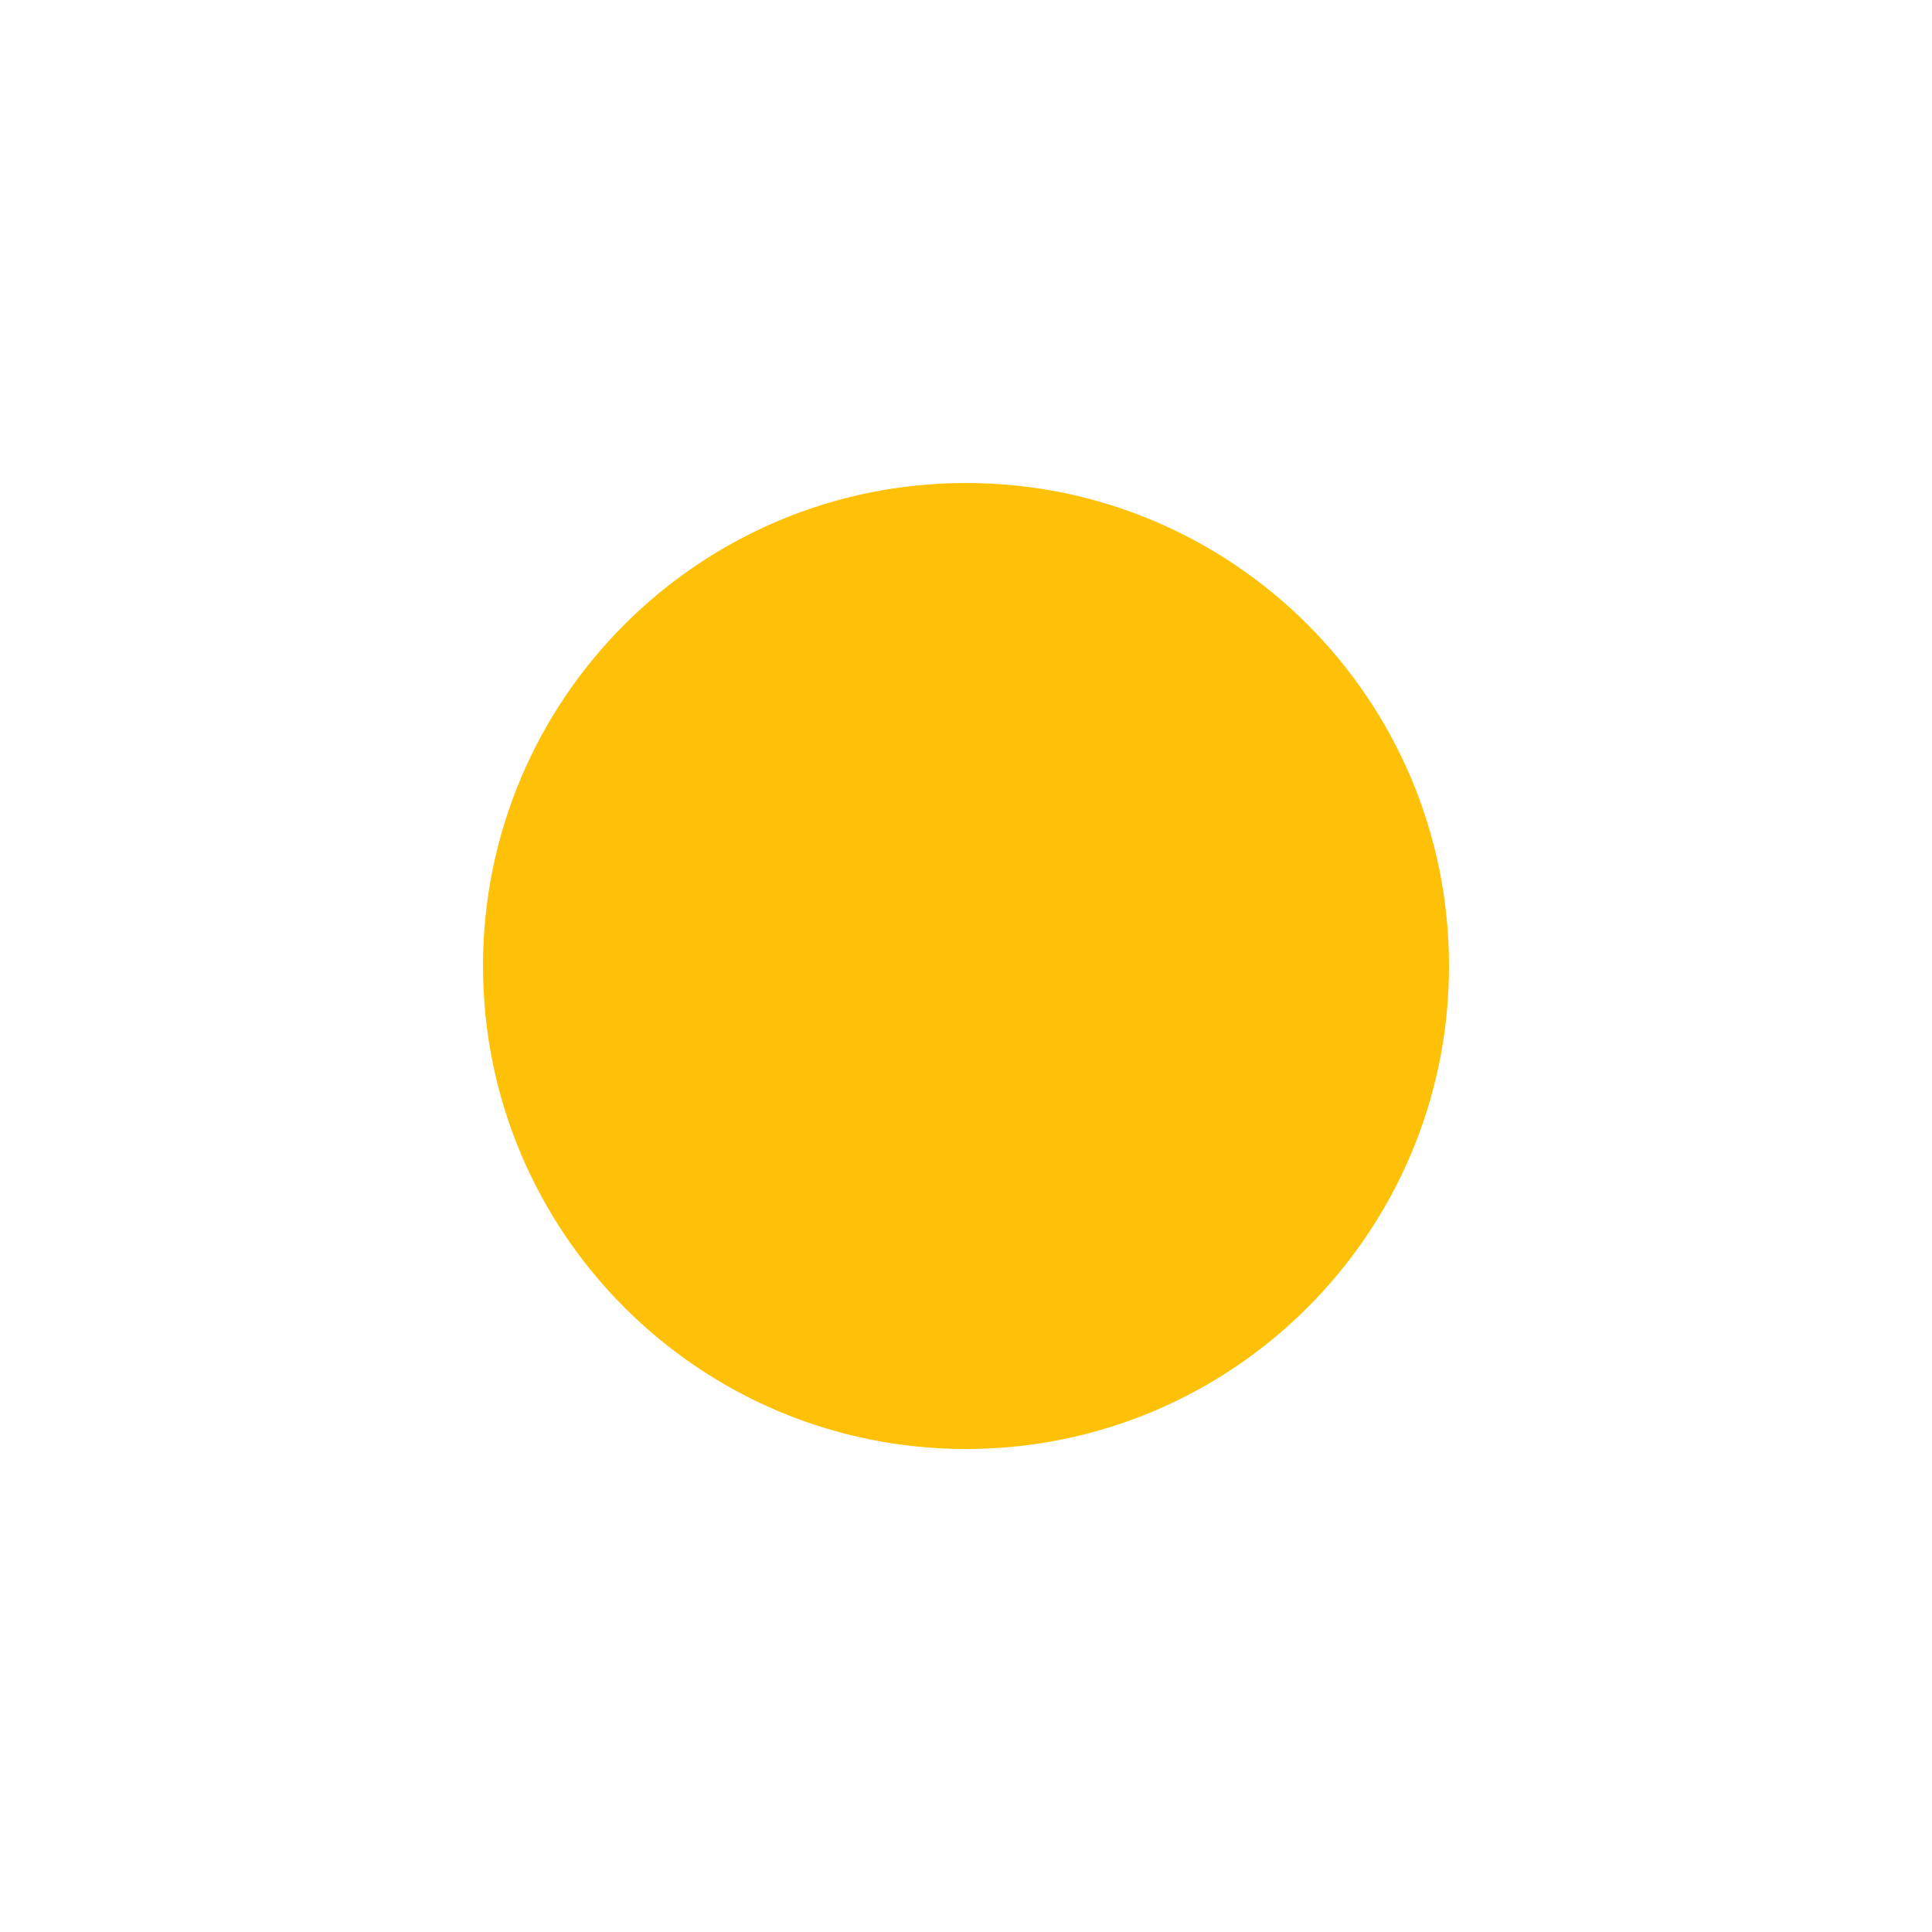
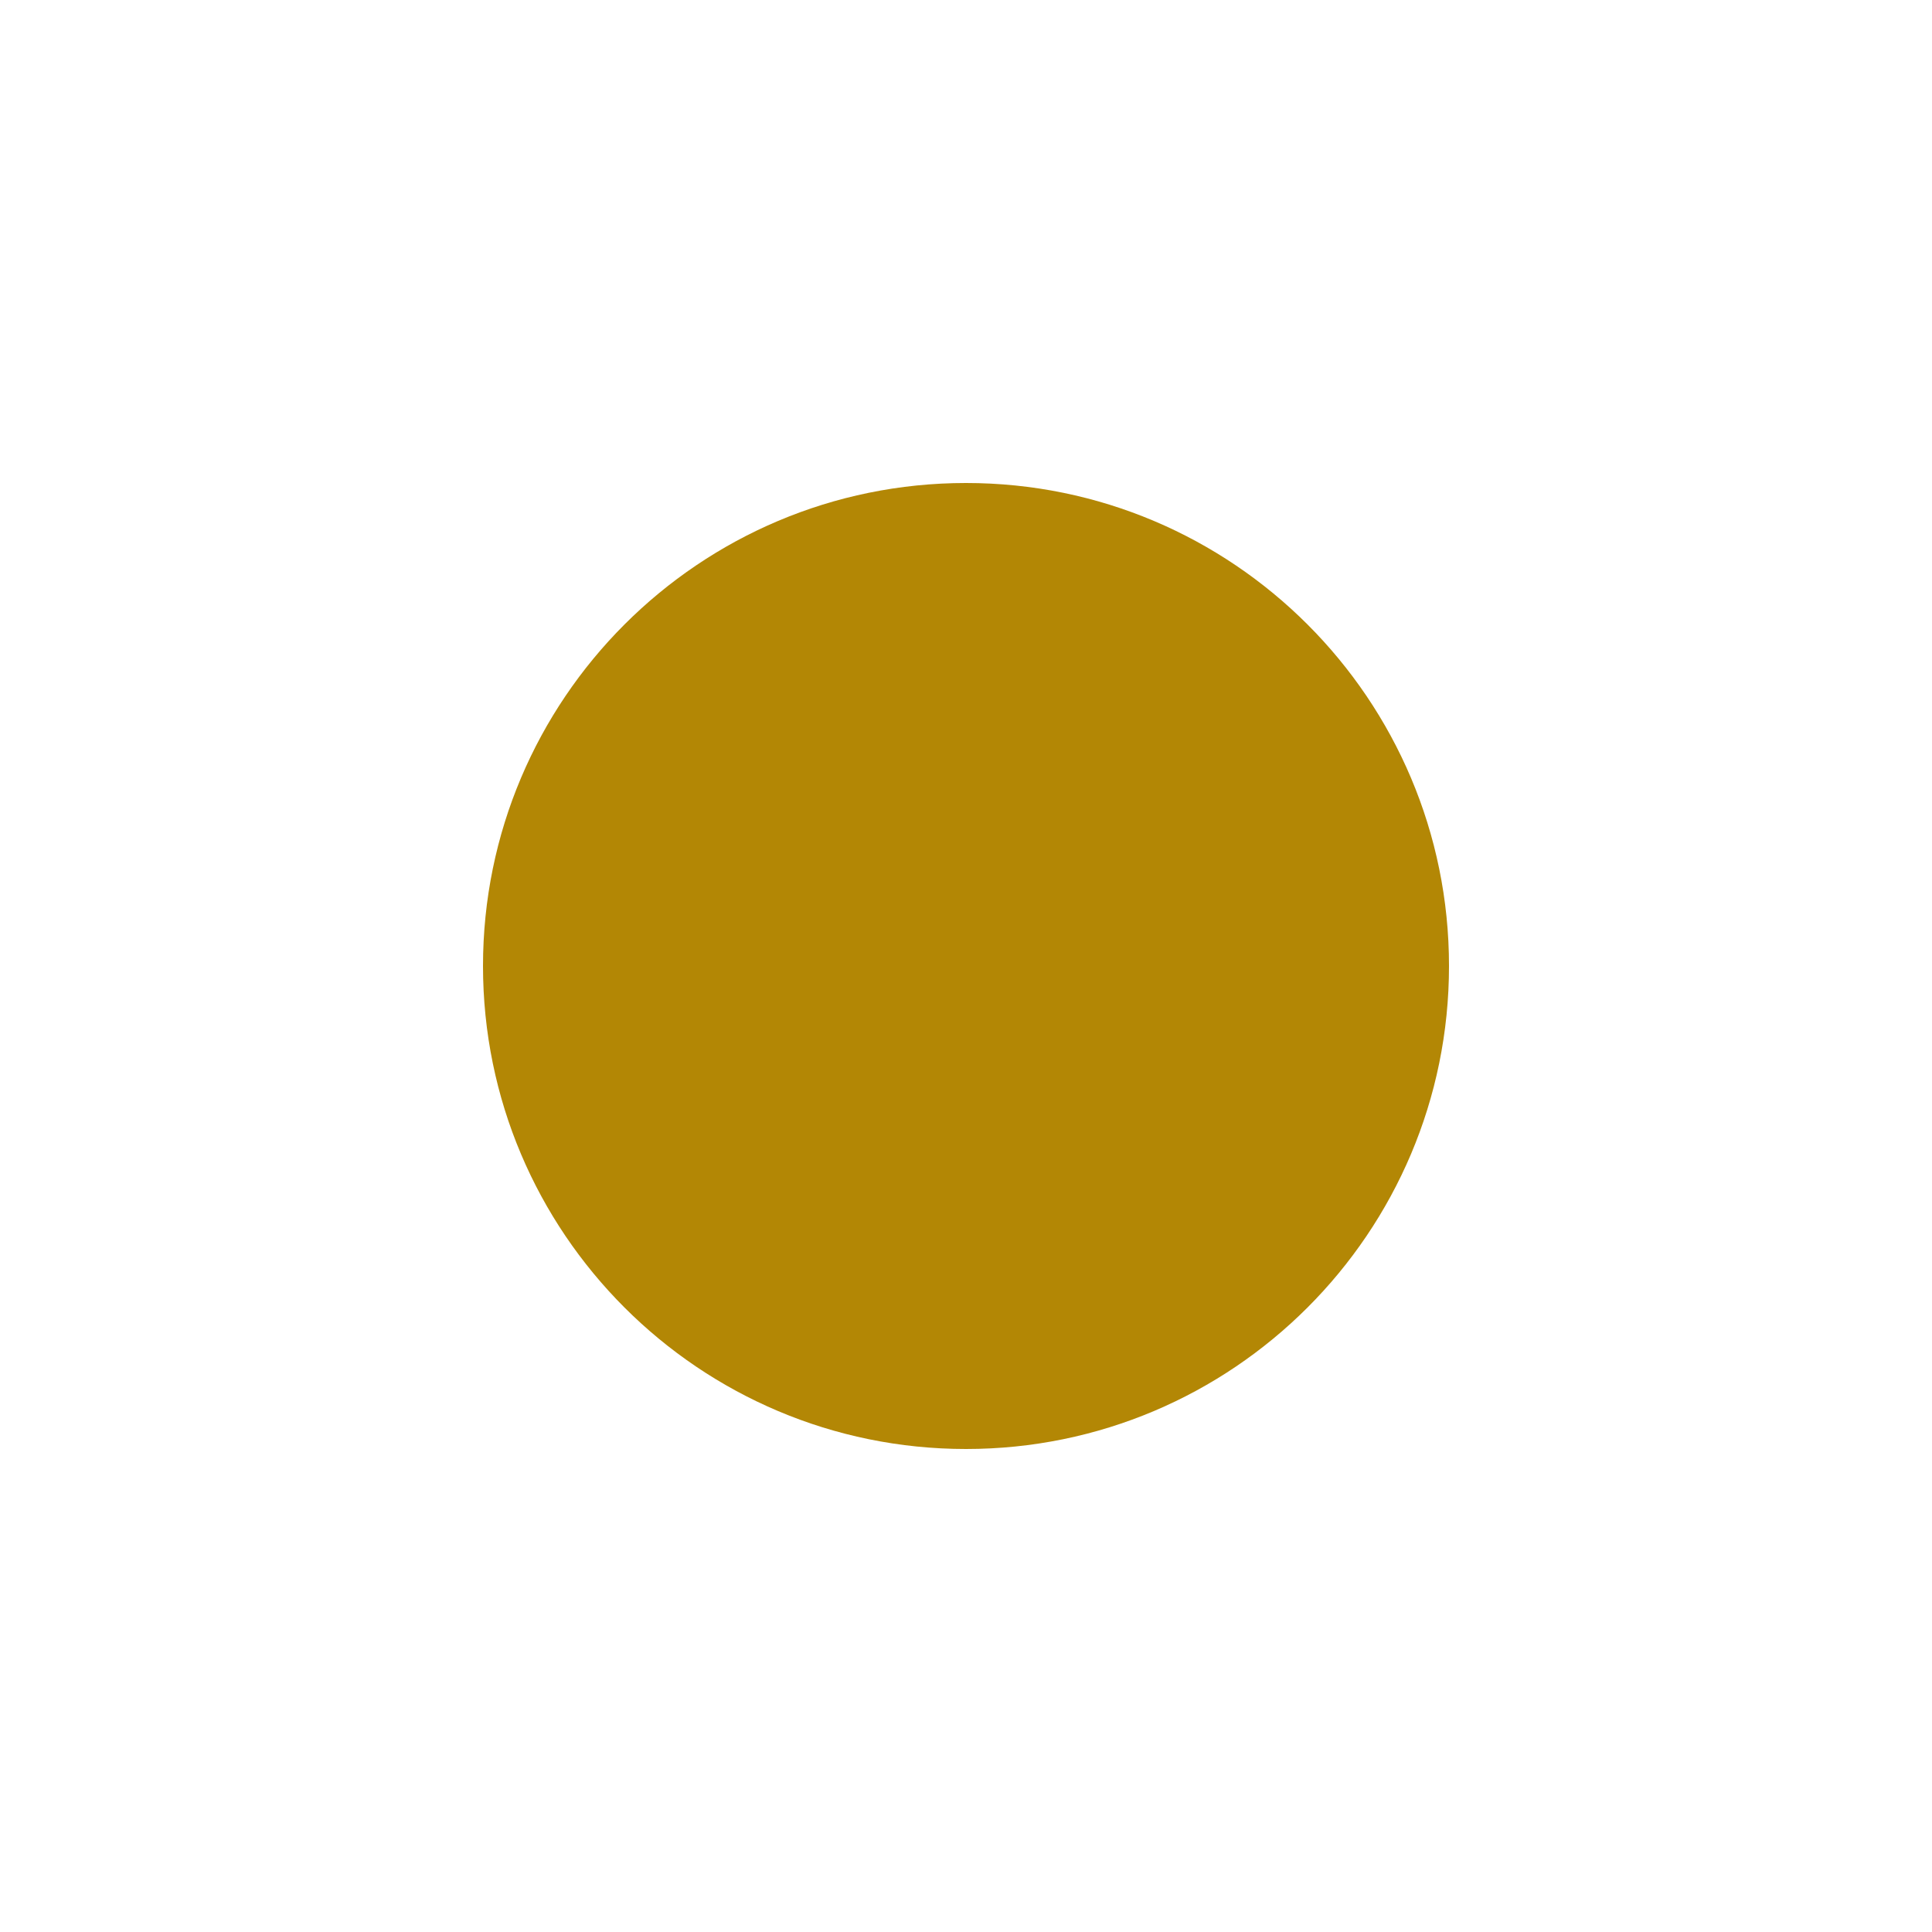
<svg xmlns="http://www.w3.org/2000/svg" preserveAspectRatio="none" overflow="visible" style="display: block;" width="20" height="20" viewBox="0 0 20 20" fill="none">
  <g id="More alerts">
-     <path id="Vector" d="M10 15C12.761 15 15 12.761 15 10C15 7.239 12.761 5 10 5C7.239 5 5 7.239 5 10C5 12.761 7.239 15 10 15Z" fill="#FFC107" />
+     <path id="Vector" d="M10 15C12.761 15 15 12.761 15 10C15 7.239 12.761 5 10 5C7.239 5 5 7.239 5 10C5 12.761 7.239 15 10 15Z" fill="#B38705" />
  </g>
</svg>
